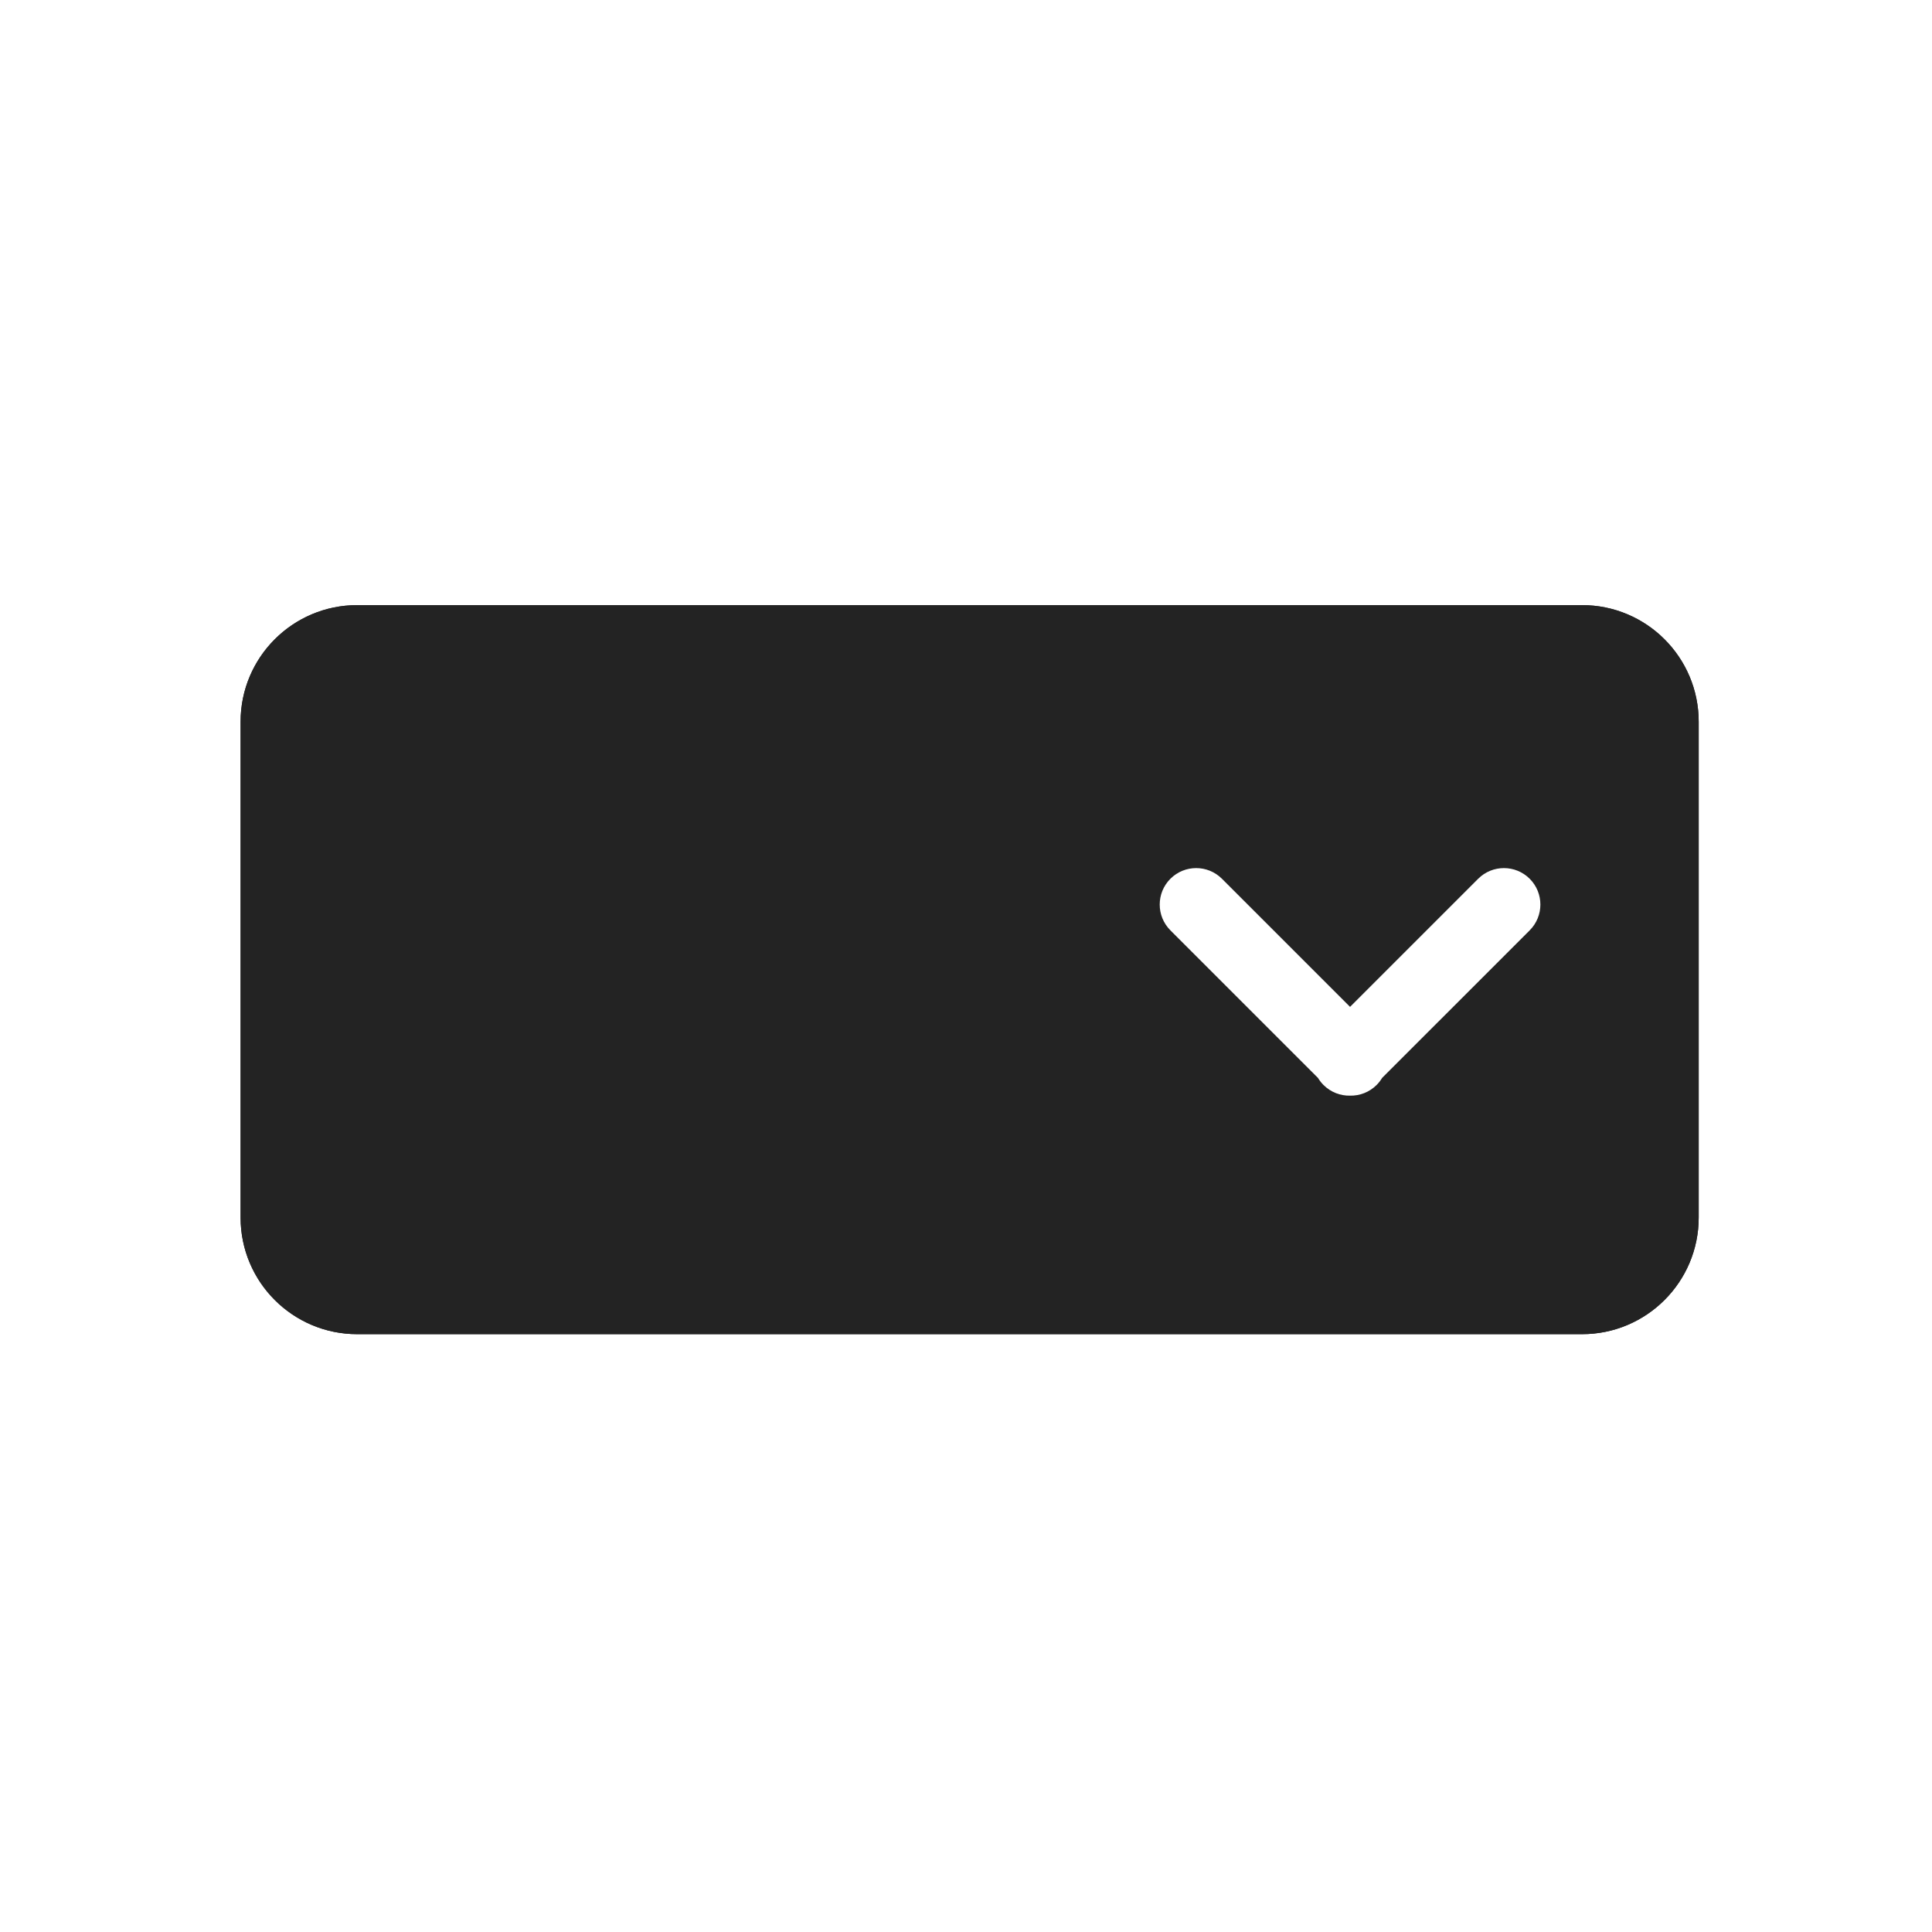
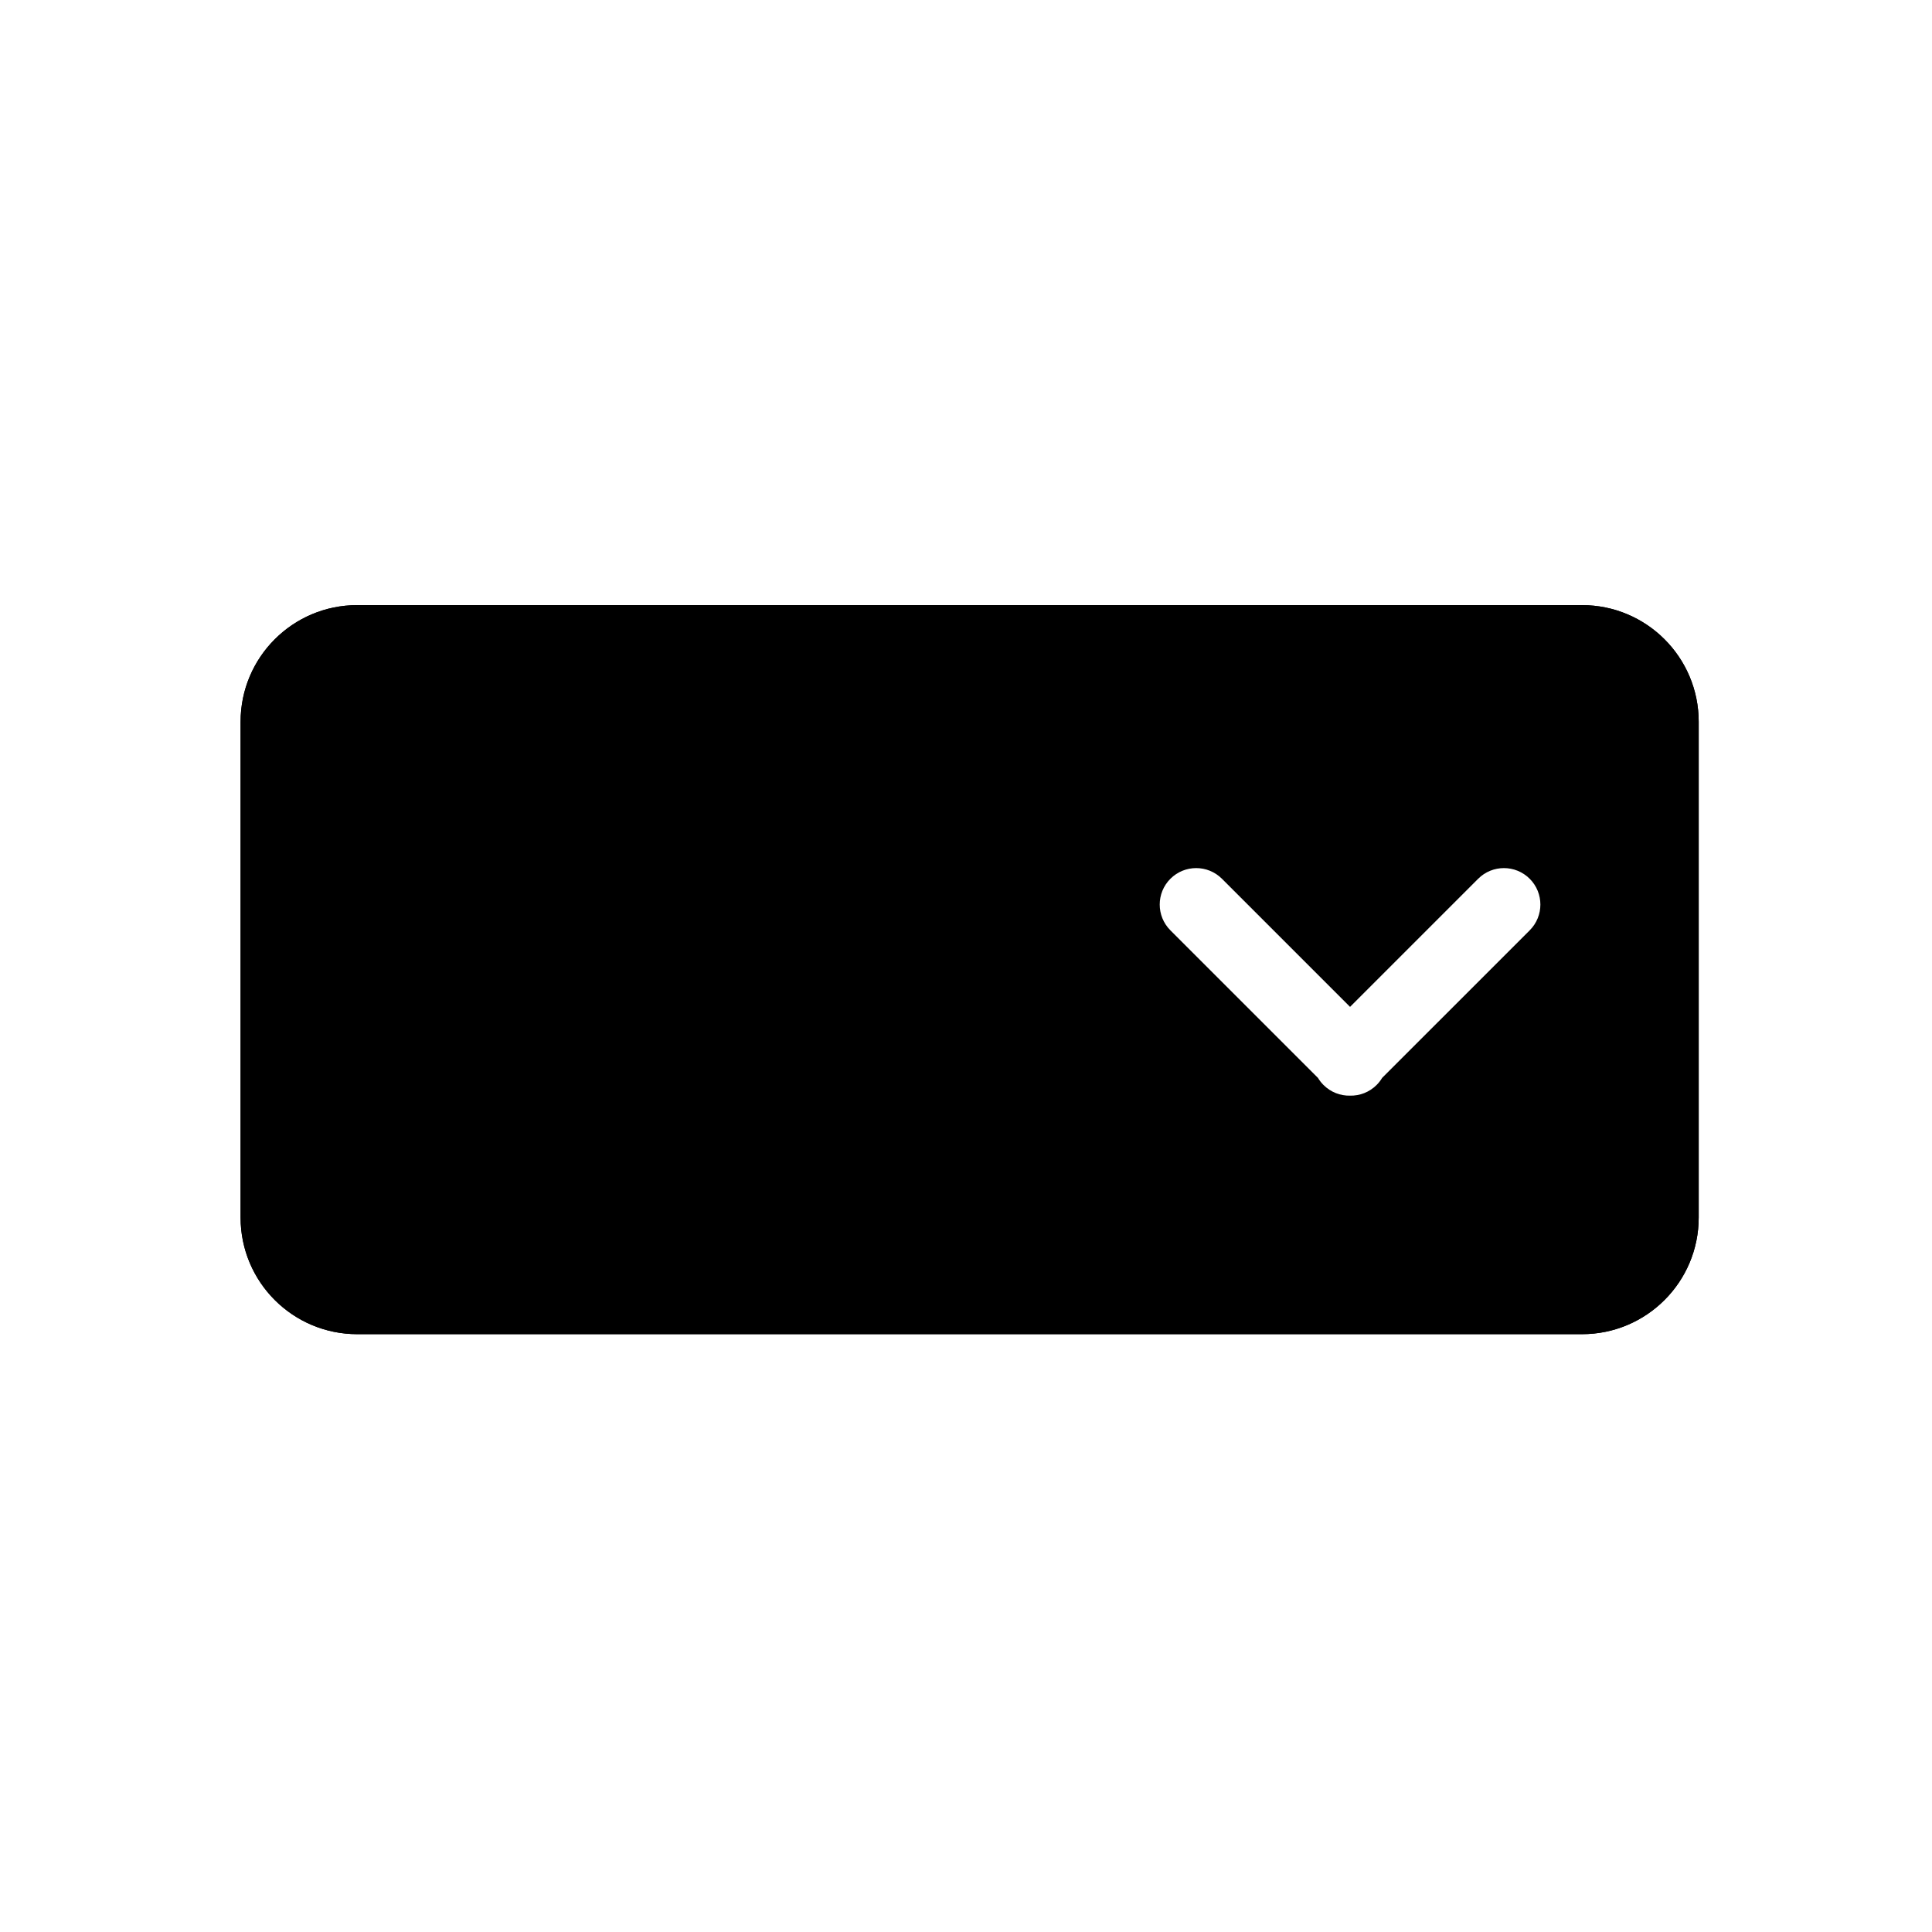
- <svg xmlns="http://www.w3.org/2000/svg" width="265" height="265" viewBox="0 0 265 265" fill="none">
-   <path fill-rule="evenodd" clip-rule="evenodd" d="M232 167L232 99C232 90.716 225.284 84 217 84L49 84C40.716 84 34 90.716 34 99L34 167C34 175.284 40.716 182 49 182L217 182C225.284 182 232 175.284 232 167ZM233 99C233 90.164 225.837 83 217 83L49 83C40.163 83 33 90.163 33 99L33 167C33 175.837 40.163 183 49 183L217 183C225.837 183 233 175.837 233 167L233 99Z" fill="#232323" />
-   <path fill-rule="evenodd" clip-rule="evenodd" d="M233 99C233 90.163 225.837 83 217 83L49 83C40.163 83 33 90.163 33 99L33 167C33 175.837 40.163 183 49 183L217 183C225.837 183 233 175.837 233 167V99ZM160.536 127.607C158.583 125.654 158.583 122.488 160.536 120.535C162.488 118.583 165.654 118.583 167.607 120.535L185.178 138.107L202.749 120.536C204.701 118.583 207.867 118.583 209.82 120.536C211.772 122.488 211.772 125.654 209.82 127.607L189.578 147.848C189.371 148.194 189.118 148.521 188.82 148.82C187.816 149.823 186.492 150.311 185.177 150.283C183.863 150.311 182.539 149.823 181.535 148.82C181.237 148.521 180.984 148.194 180.777 147.848L160.536 127.607Z" fill="#232323" />
+ <svg xmlns="http://www.w3.org/2000/svg" width="265" height="265" viewBox="0 0 265 265">
+   <path fill-rule="evenodd" clip-rule="evenodd" d="M232 167L232 99C232 90.716 225.284 84 217 84L49 84C40.716 84 34 90.716 34 99L34 167C34 175.284 40.716 182 49 182L217 182C225.284 182 232 175.284 232 167ZM233 99C233 90.164 225.837 83 217 83L49 83C40.163 83 33 90.163 33 99L33 167C33 175.837 40.163 183 49 183L217 183C225.837 183 233 175.837 233 167L233 99Z" />
+   <path fill-rule="evenodd" clip-rule="evenodd" d="M233 99C233 90.163 225.837 83 217 83L49 83C40.163 83 33 90.163 33 99L33 167C33 175.837 40.163 183 49 183L217 183C225.837 183 233 175.837 233 167V99ZM160.536 127.607C158.583 125.654 158.583 122.488 160.536 120.535C162.488 118.583 165.654 118.583 167.607 120.535L185.178 138.107L202.749 120.536C204.701 118.583 207.867 118.583 209.82 120.536C211.772 122.488 211.772 125.654 209.82 127.607L189.578 147.848C189.371 148.194 189.118 148.521 188.82 148.82C187.816 149.823 186.492 150.311 185.177 150.283C183.863 150.311 182.539 149.823 181.535 148.82C181.237 148.521 180.984 148.194 180.777 147.848L160.536 127.607Z" />
</svg>
